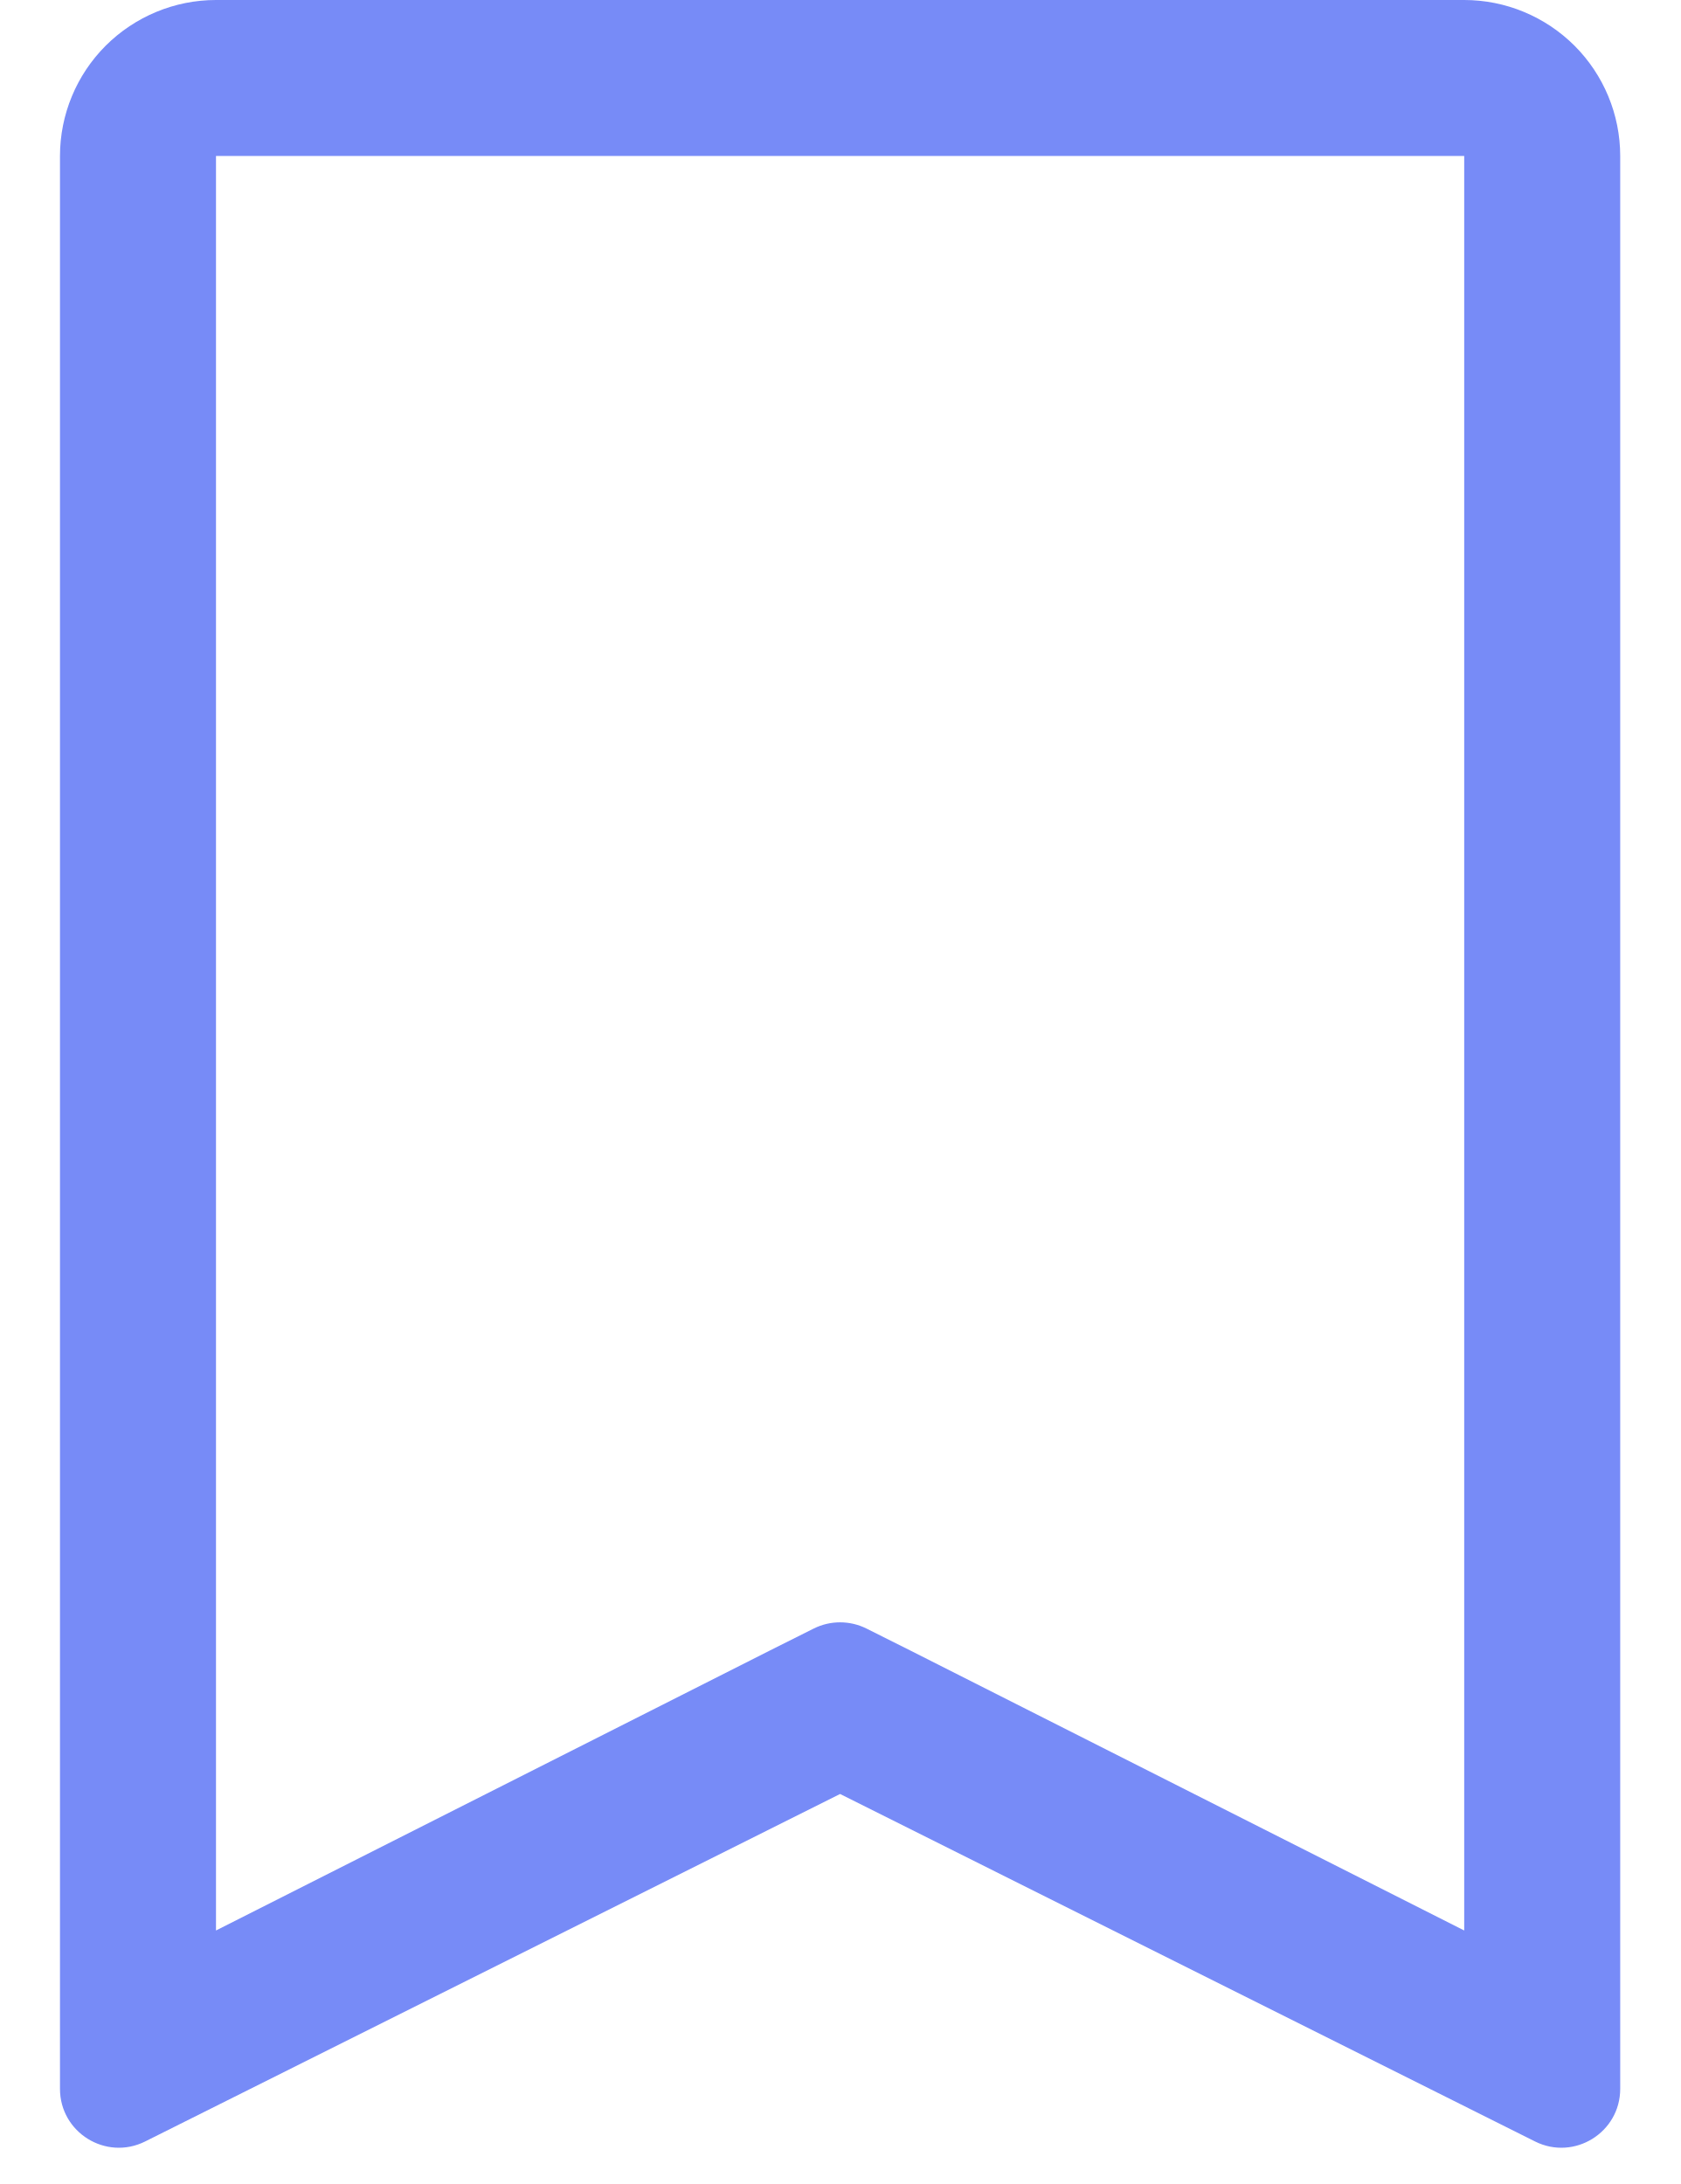
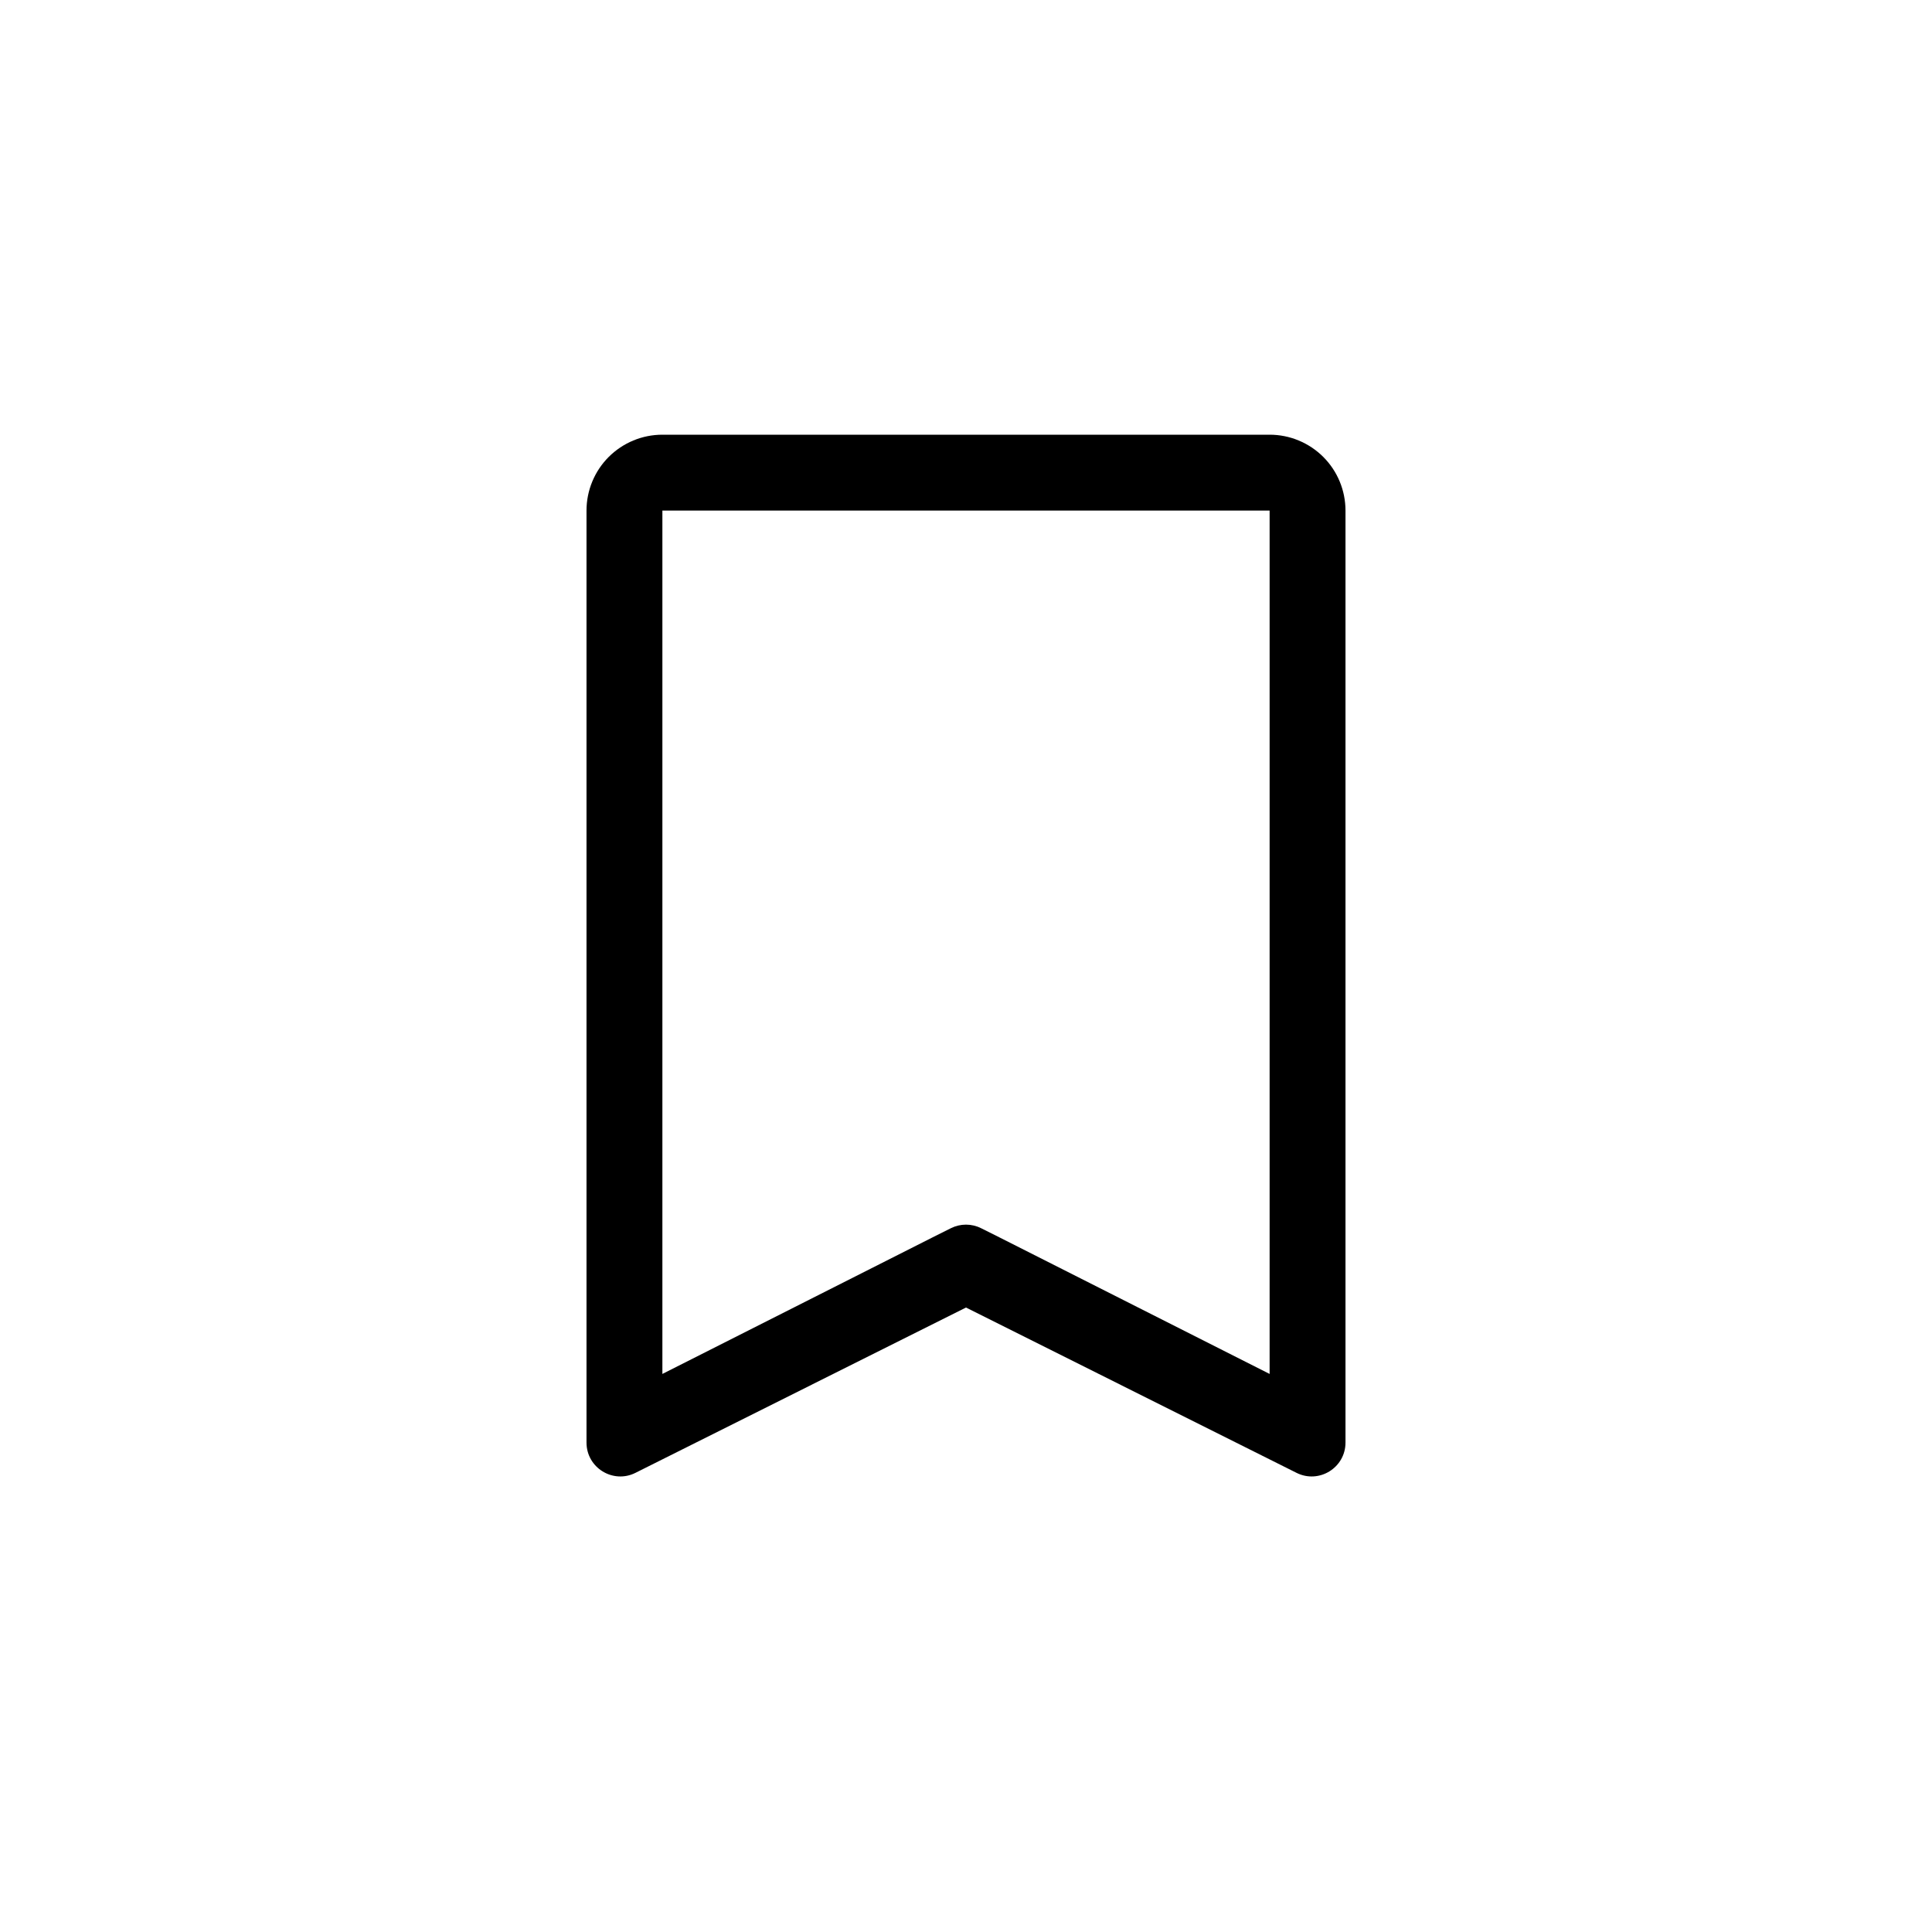
- <svg xmlns="http://www.w3.org/2000/svg" width="20" height="26" viewBox="0 0 20 26" fill="none">
-   <path d="M17.429 1.857V22.982L10.836 19.649L10.313 19.387C10.116 19.289 9.884 19.289 9.687 19.387L9.164 19.649L2.571 22.982V1.857H17.429ZM17.429 0H2.571C2.079 0 1.607 0.196 1.258 0.544C0.91 0.892 0.714 1.365 0.714 1.857V24.867C0.714 25.388 1.262 25.726 1.727 25.494L10 21.357L18.273 25.494C18.738 25.726 19.286 25.388 19.286 24.867V1.857C19.286 1.365 19.09 0.892 18.742 0.544C18.393 0.196 17.921 0 17.429 0Z" fill="#778BF7" />
+ <svg xmlns="http://www.w3.org/2000/svg" width="40" height="40" viewBox="0 0 40 40" fill="none">
+   <path d="M26.286 10.571V28.446L20.707 25.626L20.313 25.429C20.116 25.33 19.884 25.33 19.687 25.429L19.293 25.626L13.714 28.446V10.571H26.286ZM26.286 9H13.714C13.297 9 12.898 9.166 12.603 9.46C12.308 9.755 12.143 10.155 12.143 10.571V29.867C12.143 30.388 12.691 30.726 13.156 30.494L20 27.071L26.844 30.494C27.309 30.726 27.857 30.388 27.857 29.867V10.571C27.857 10.155 27.692 9.755 27.397 9.46C27.102 9.166 26.703 9 26.286 9Z" fill="black" />
</svg>
